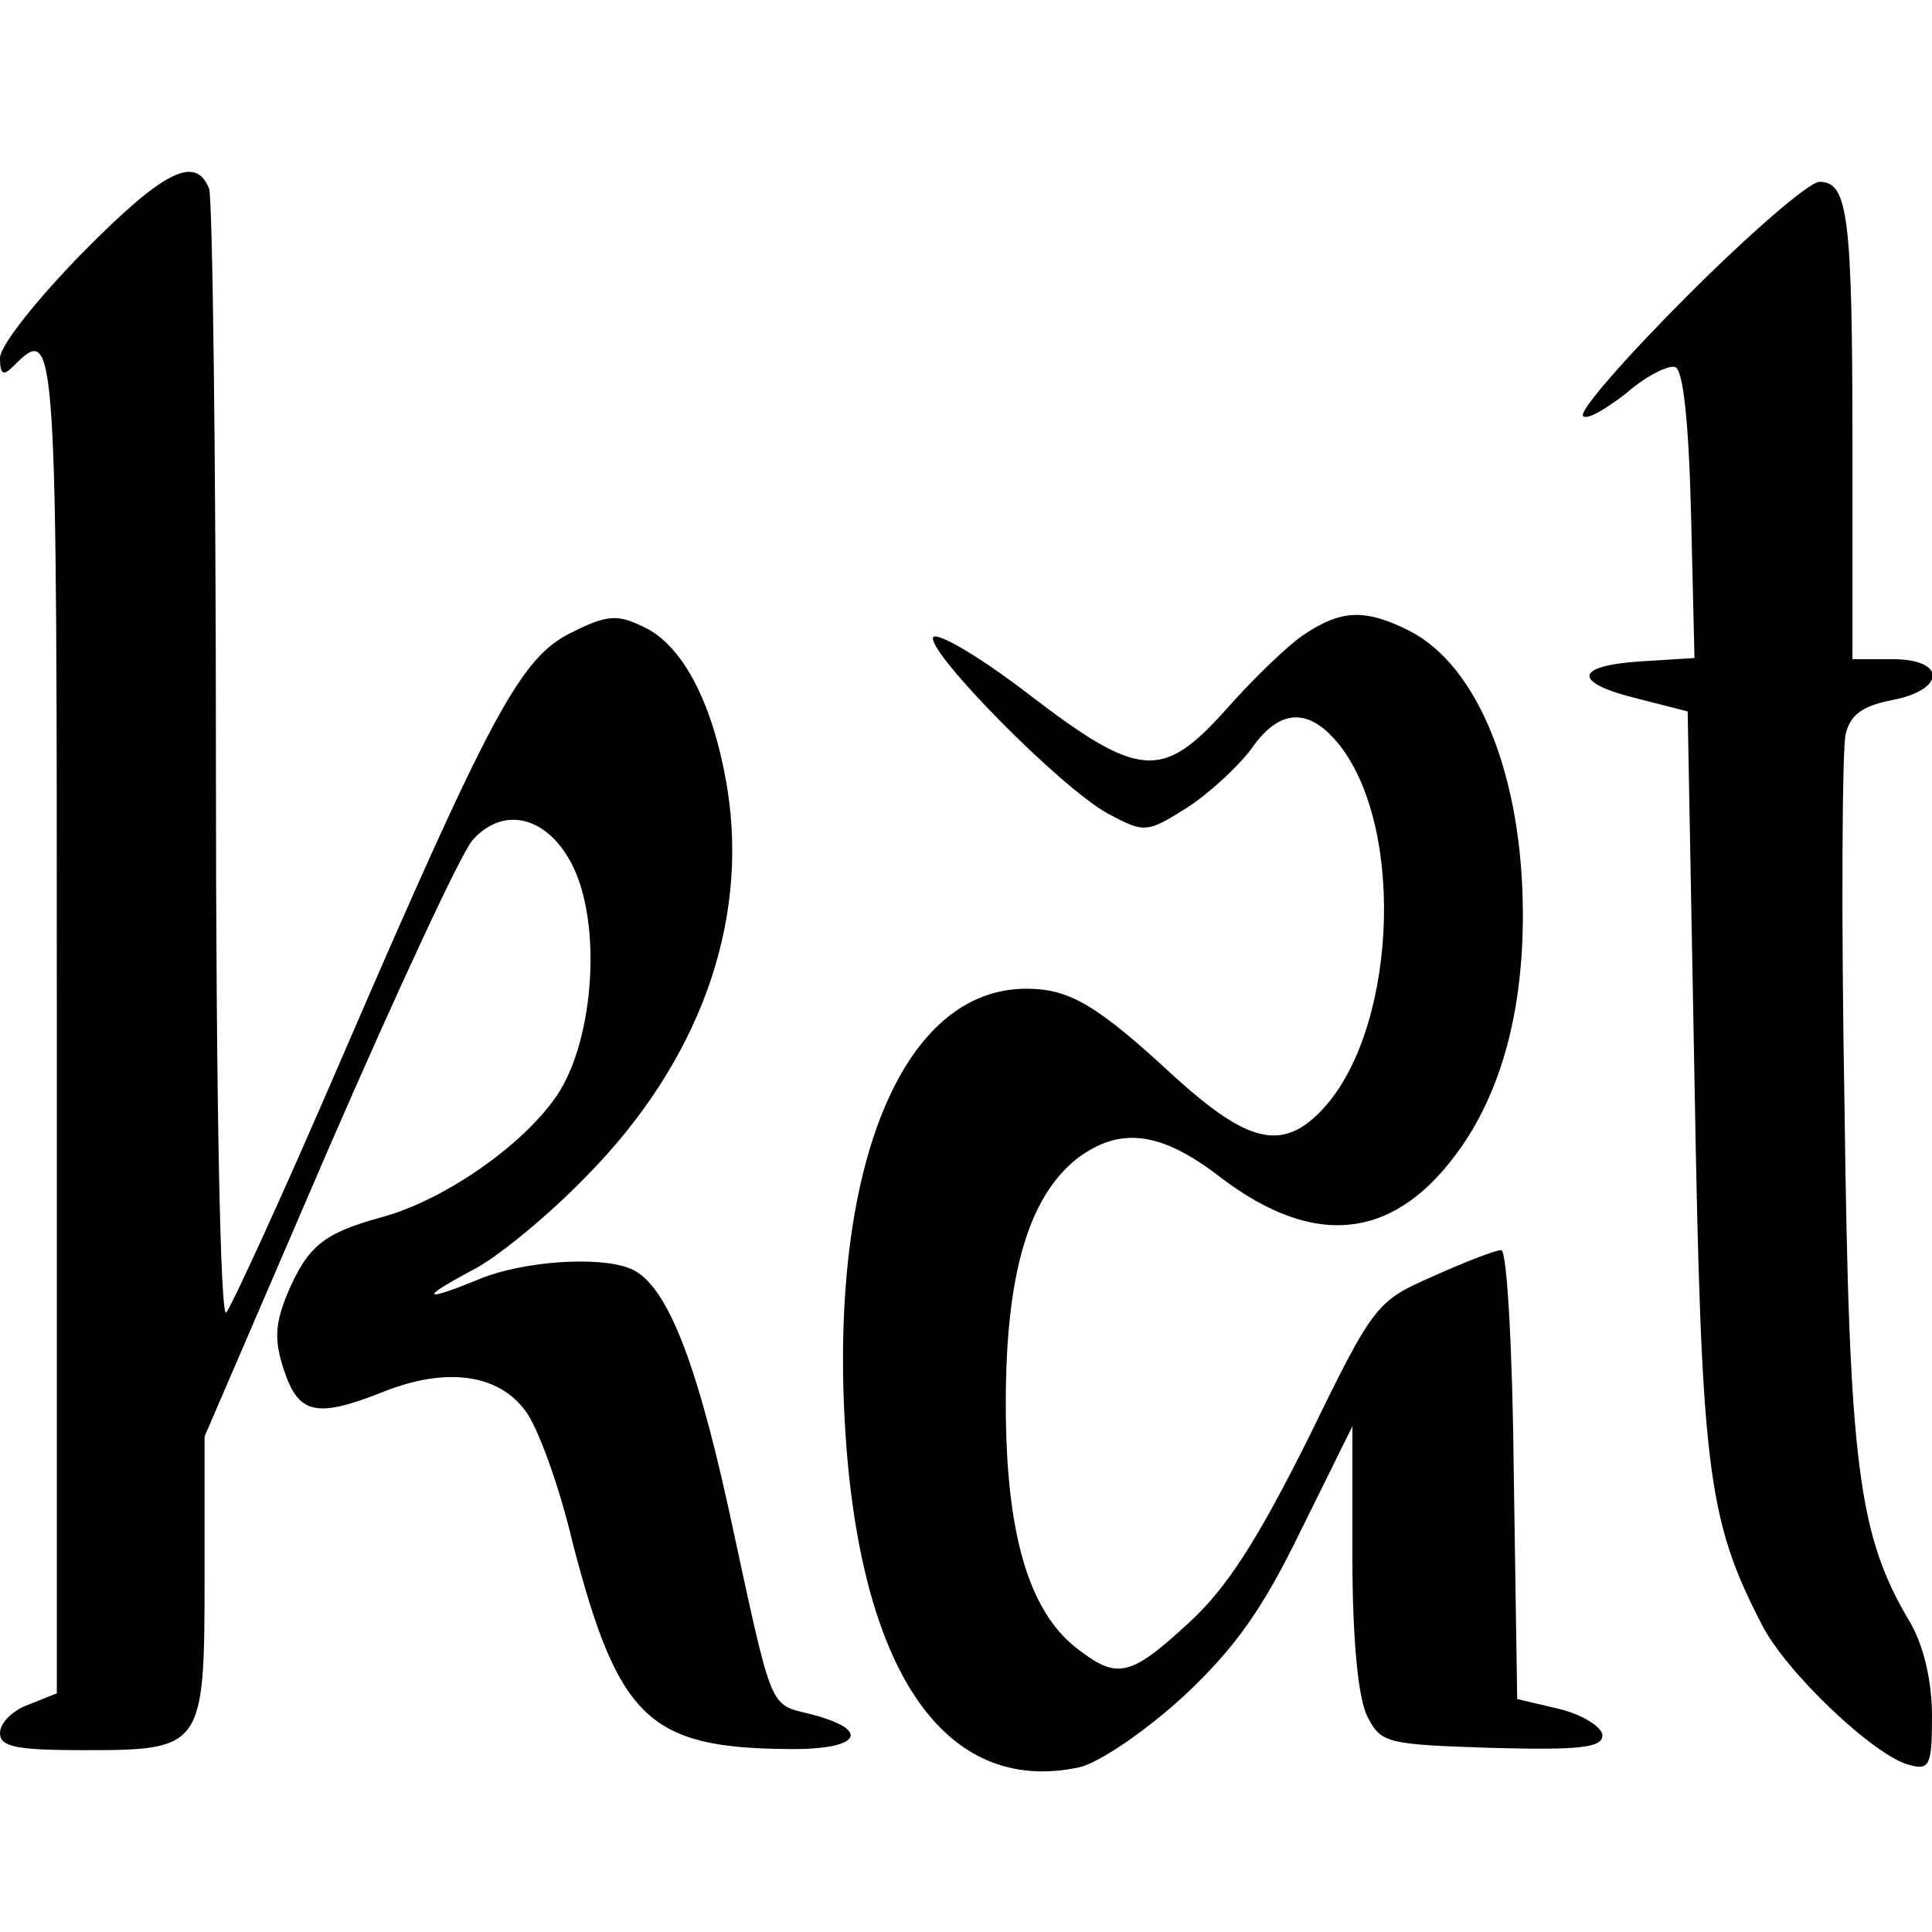
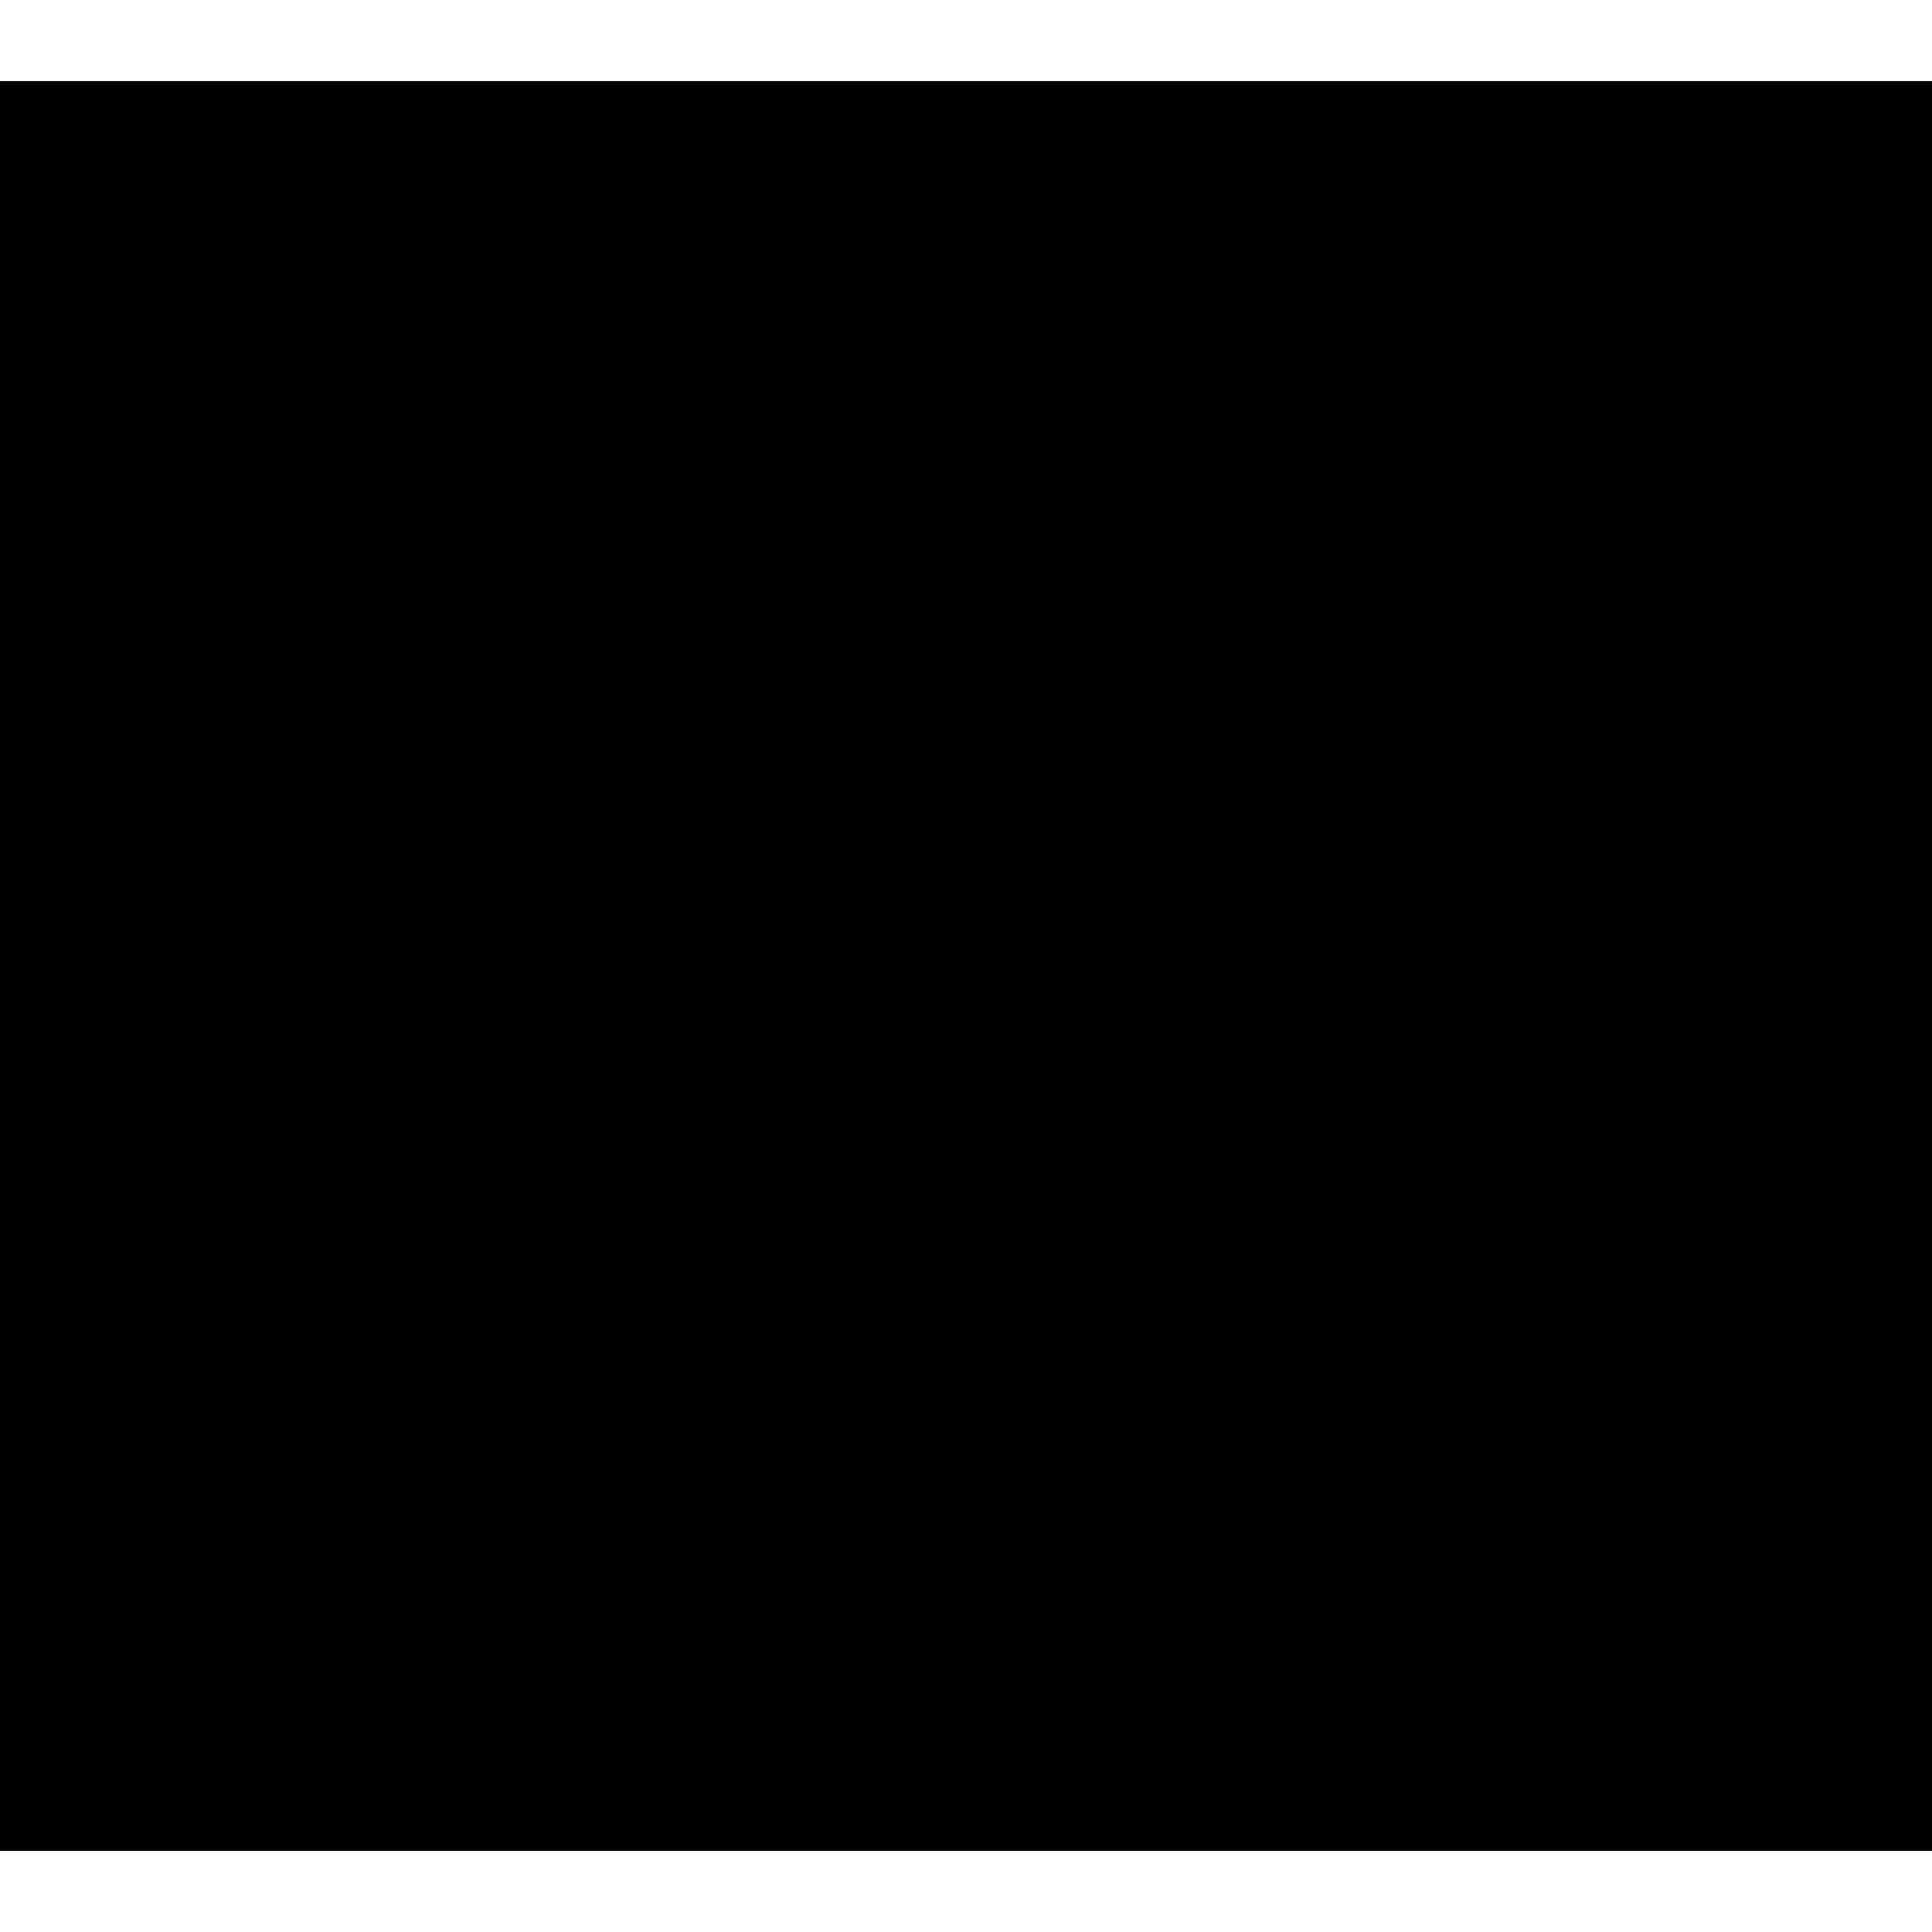
- <svg xmlns="http://www.w3.org/2000/svg" version="1.0" width="170pt" height="170pt" viewBox="0 0 170 170" preserveAspectRatio="xMidYMid meet">
-   <g transform="translate(0,170) scale(0.1,-0.1)" fill="#000000" stroke="none">
-     <path d="M72 1477 c-39 -40 -72 -81 -72 -92 0 -15 3 -16 12 -7 38 38 38 32 38 -578 l0 -590 -25 -10 c-14 -5 -25 -16 -25 -25 0 -12 14 -15 74 -15 105 0 106 2 106 154 l0 122 109 253 c60 138 117 261 127 272 27 30 65 21 87 -21 27 -52 20 -155 -13 -204 -30 -44 -99 -92 -154 -107 -51 -14 -65 -25 -83 -67 -11 -27 -12 -41 -3 -68 13 -39 29 -42 89 -18 54 21 99 15 123 -17 11 -14 30 -66 42 -117 40 -154 67 -180 189 -181 65 -1 75 17 19 31 -36 9 -32 1 -71 181 -30 136 -56 199 -87 211 -28 11 -94 6 -131 -9 -51 -21 -55 -18 -8 7 22 11 67 48 100 82 100 101 144 223 125 342 -12 74 -39 126 -73 142 -24 12 -33 11 -65 -5 -44 -22 -70 -70 -203 -378 -50 -116 -95 -214 -100 -220 -5 -5 -9 184 -9 482 0 270 -3 498 -6 507 -12 30 -40 16 -112 -57z" />
-     <path d="M1485 1440 c-54 -54 -96 -102 -92 -106 3 -4 20 6 38 20 17 15 37 25 43 23 7 -2 12 -48 14 -130 l3 -126 -48 -3 c-59 -4 -59 -19 -1 -33 l43 -11 6 -324 c6 -342 11 -386 59 -479 21 -42 99 -116 130 -124 18 -5 20 0 20 43 0 30 -7 61 -19 82 -46 77 -54 137 -58 456 -3 166 -2 313 1 326 4 17 15 25 41 30 47 9 48 36 0 36 l-35 0 0 188 c0 203 -4 232 -29 232 -9 0 -61 -45 -116 -100z" />
-     <path d="M1148 1142 c-14 -9 -45 -39 -68 -65 -57 -64 -77 -63 -176 13 -43 33 -81 55 -83 49 -4 -14 112 -132 154 -155 32 -17 34 -17 69 5 19 12 45 36 57 52 25 36 51 37 78 3 59 -76 49 -256 -18 -323 -34 -34 -64 -26 -128 32 -68 63 -92 77 -130 77 -107 0 -171 -151 -160 -375 11 -223 87 -336 207 -310 17 4 57 31 91 62 46 43 70 77 104 147 l45 91 0 -115 c0 -72 5 -124 13 -140 12 -24 17 -25 110 -28 76 -2 97 0 97 11 0 7 -17 18 -37 23 l-38 9 -3 198 c-1 108 -6 197 -11 197 -5 0 -31 -10 -60 -23 -50 -22 -52 -24 -110 -143 -44 -88 -71 -131 -105 -162 -52 -48 -63 -50 -99 -22 -42 33 -62 101 -62 215 0 114 20 181 62 215 38 29 74 25 127 -16 84 -64 155 -55 212 27 36 52 54 121 54 204 0 121 -39 219 -100 250 -38 19 -59 19 -92 -3z" />
+ <svg xmlns="http://www.w3.org/2000/svg" version="1.0" width="548pt" height="548pt" viewBox="0 0 548 548" preserveAspectRatio="xMidYMid meet">
+   <g transform="translate(0,548) scale(0.1,-0.1)" fill="#000000" stroke="none">
+     <path d="M0 2740 l0 -2510 2740 0 2740 0 0 2510 0 2510 -2740 0 -2740 0 0 -2510z" />
  </g>
</svg>
